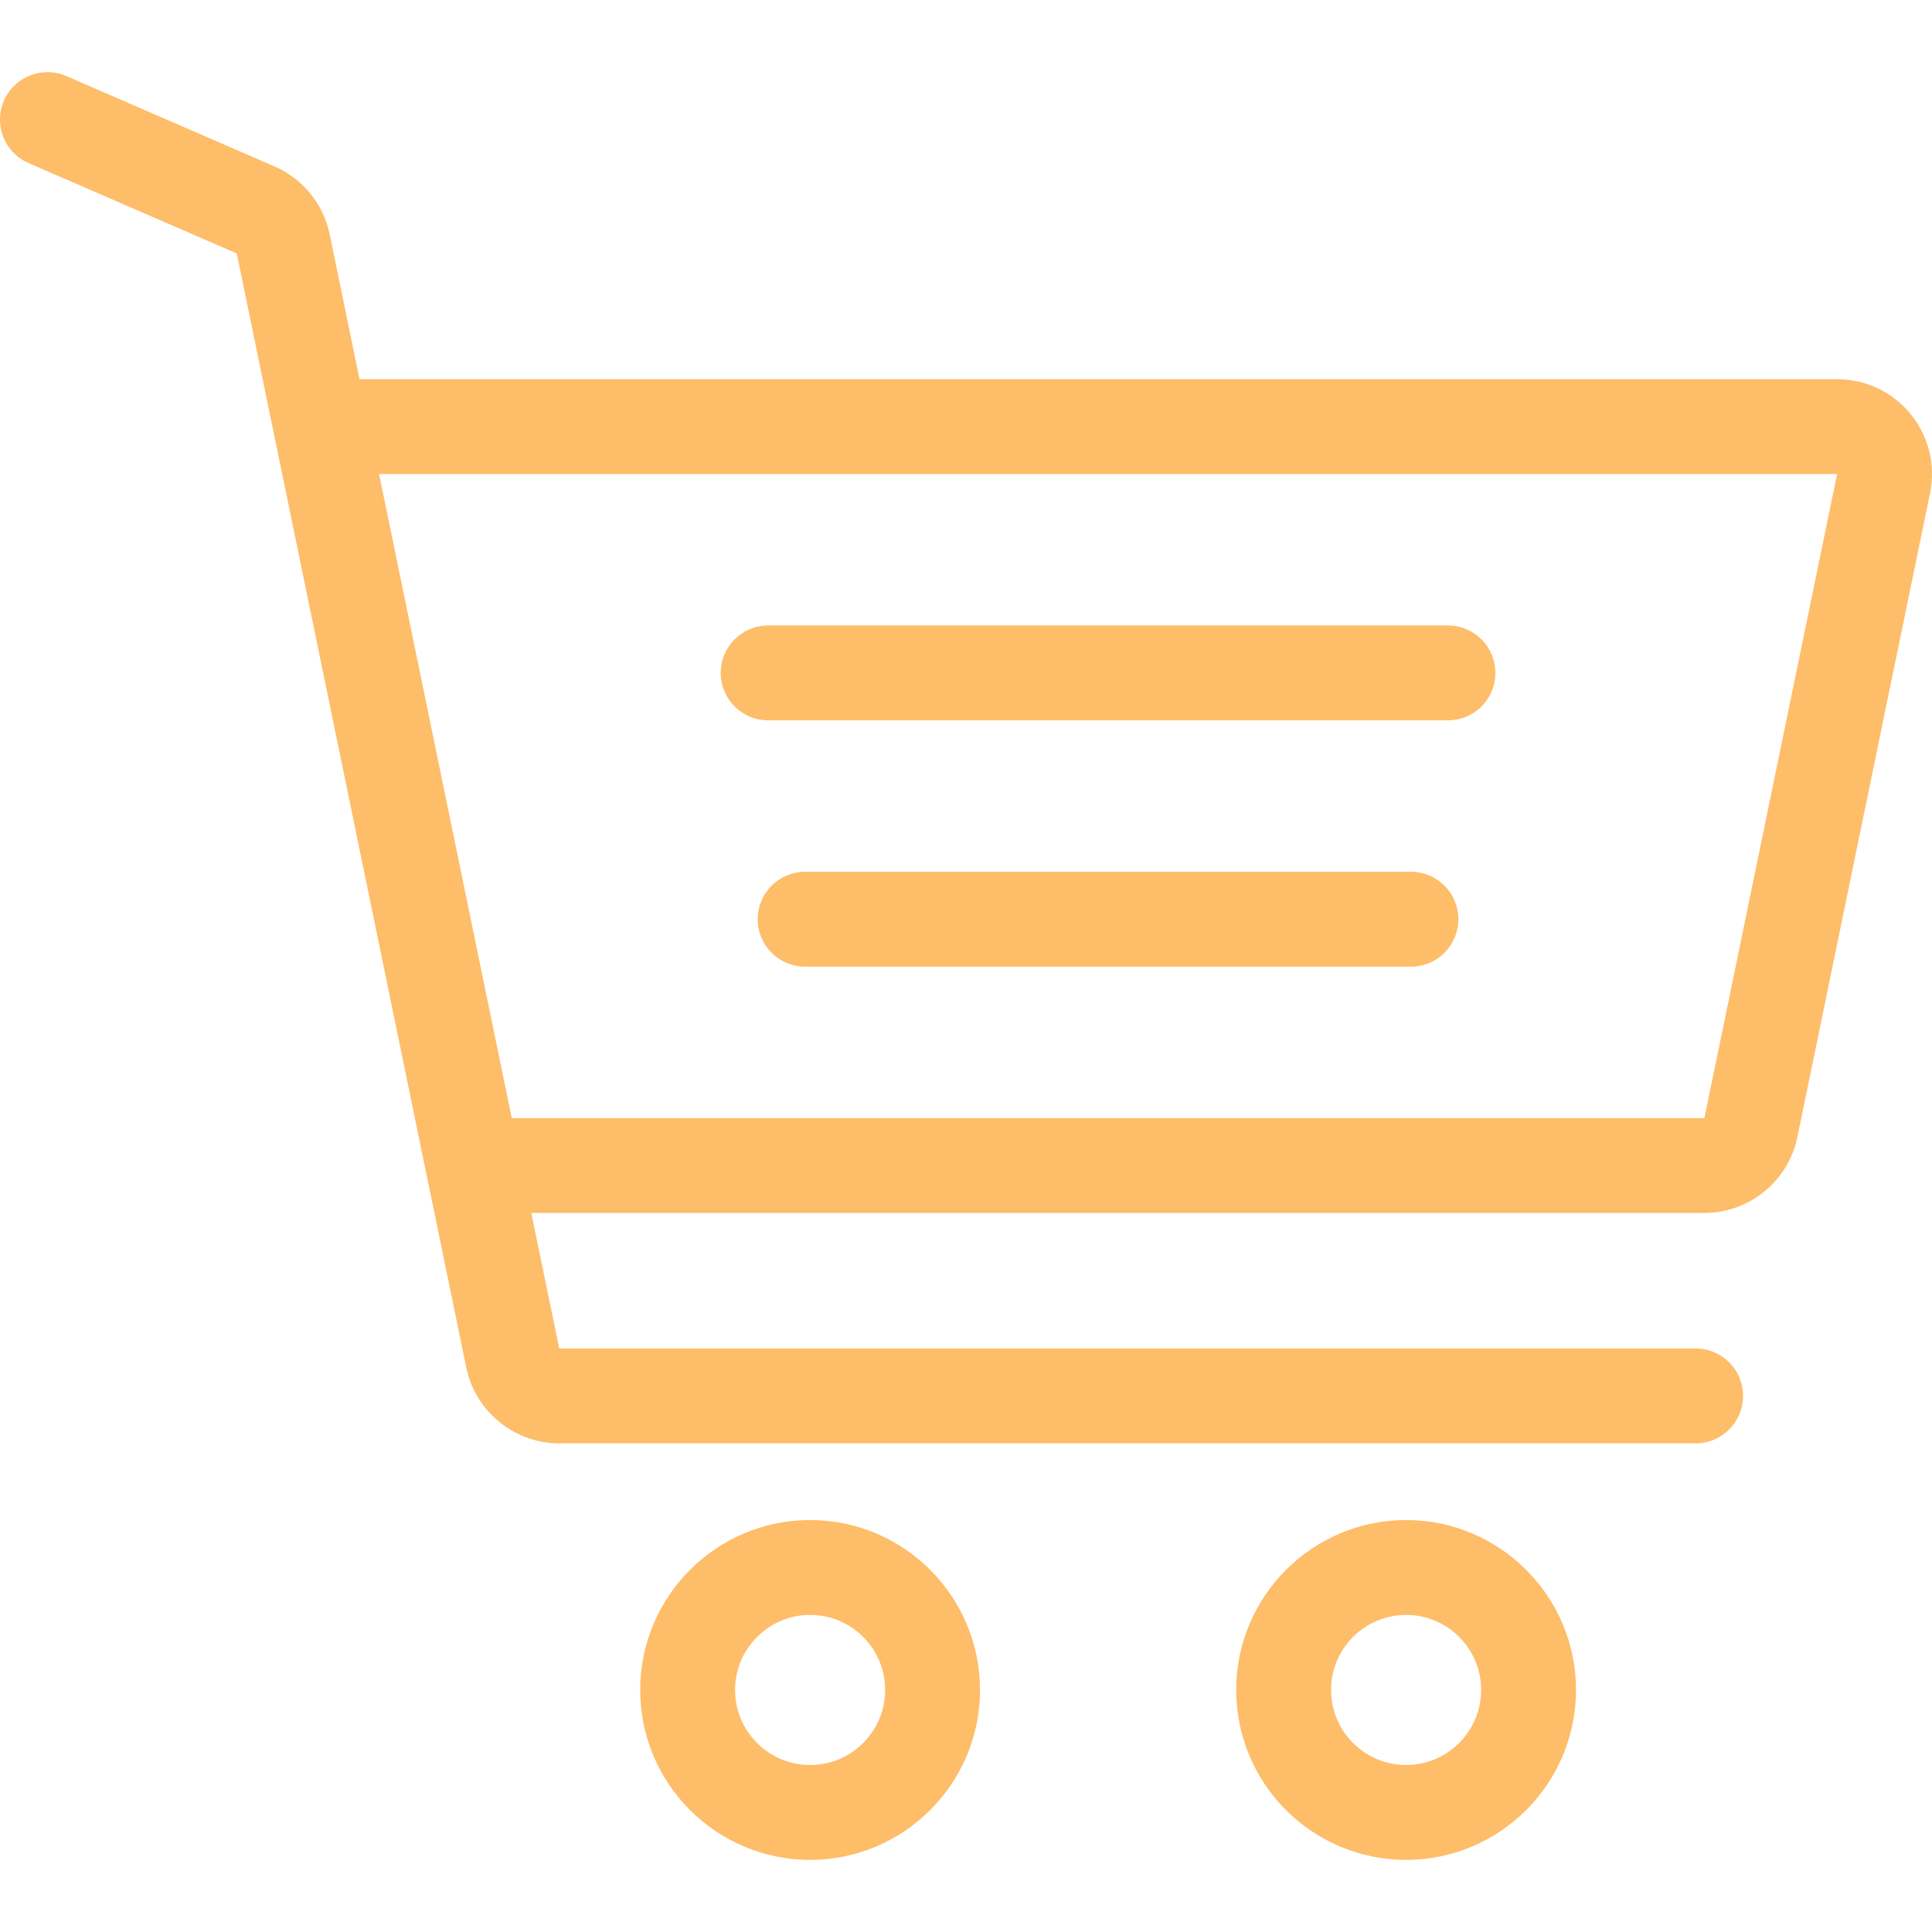
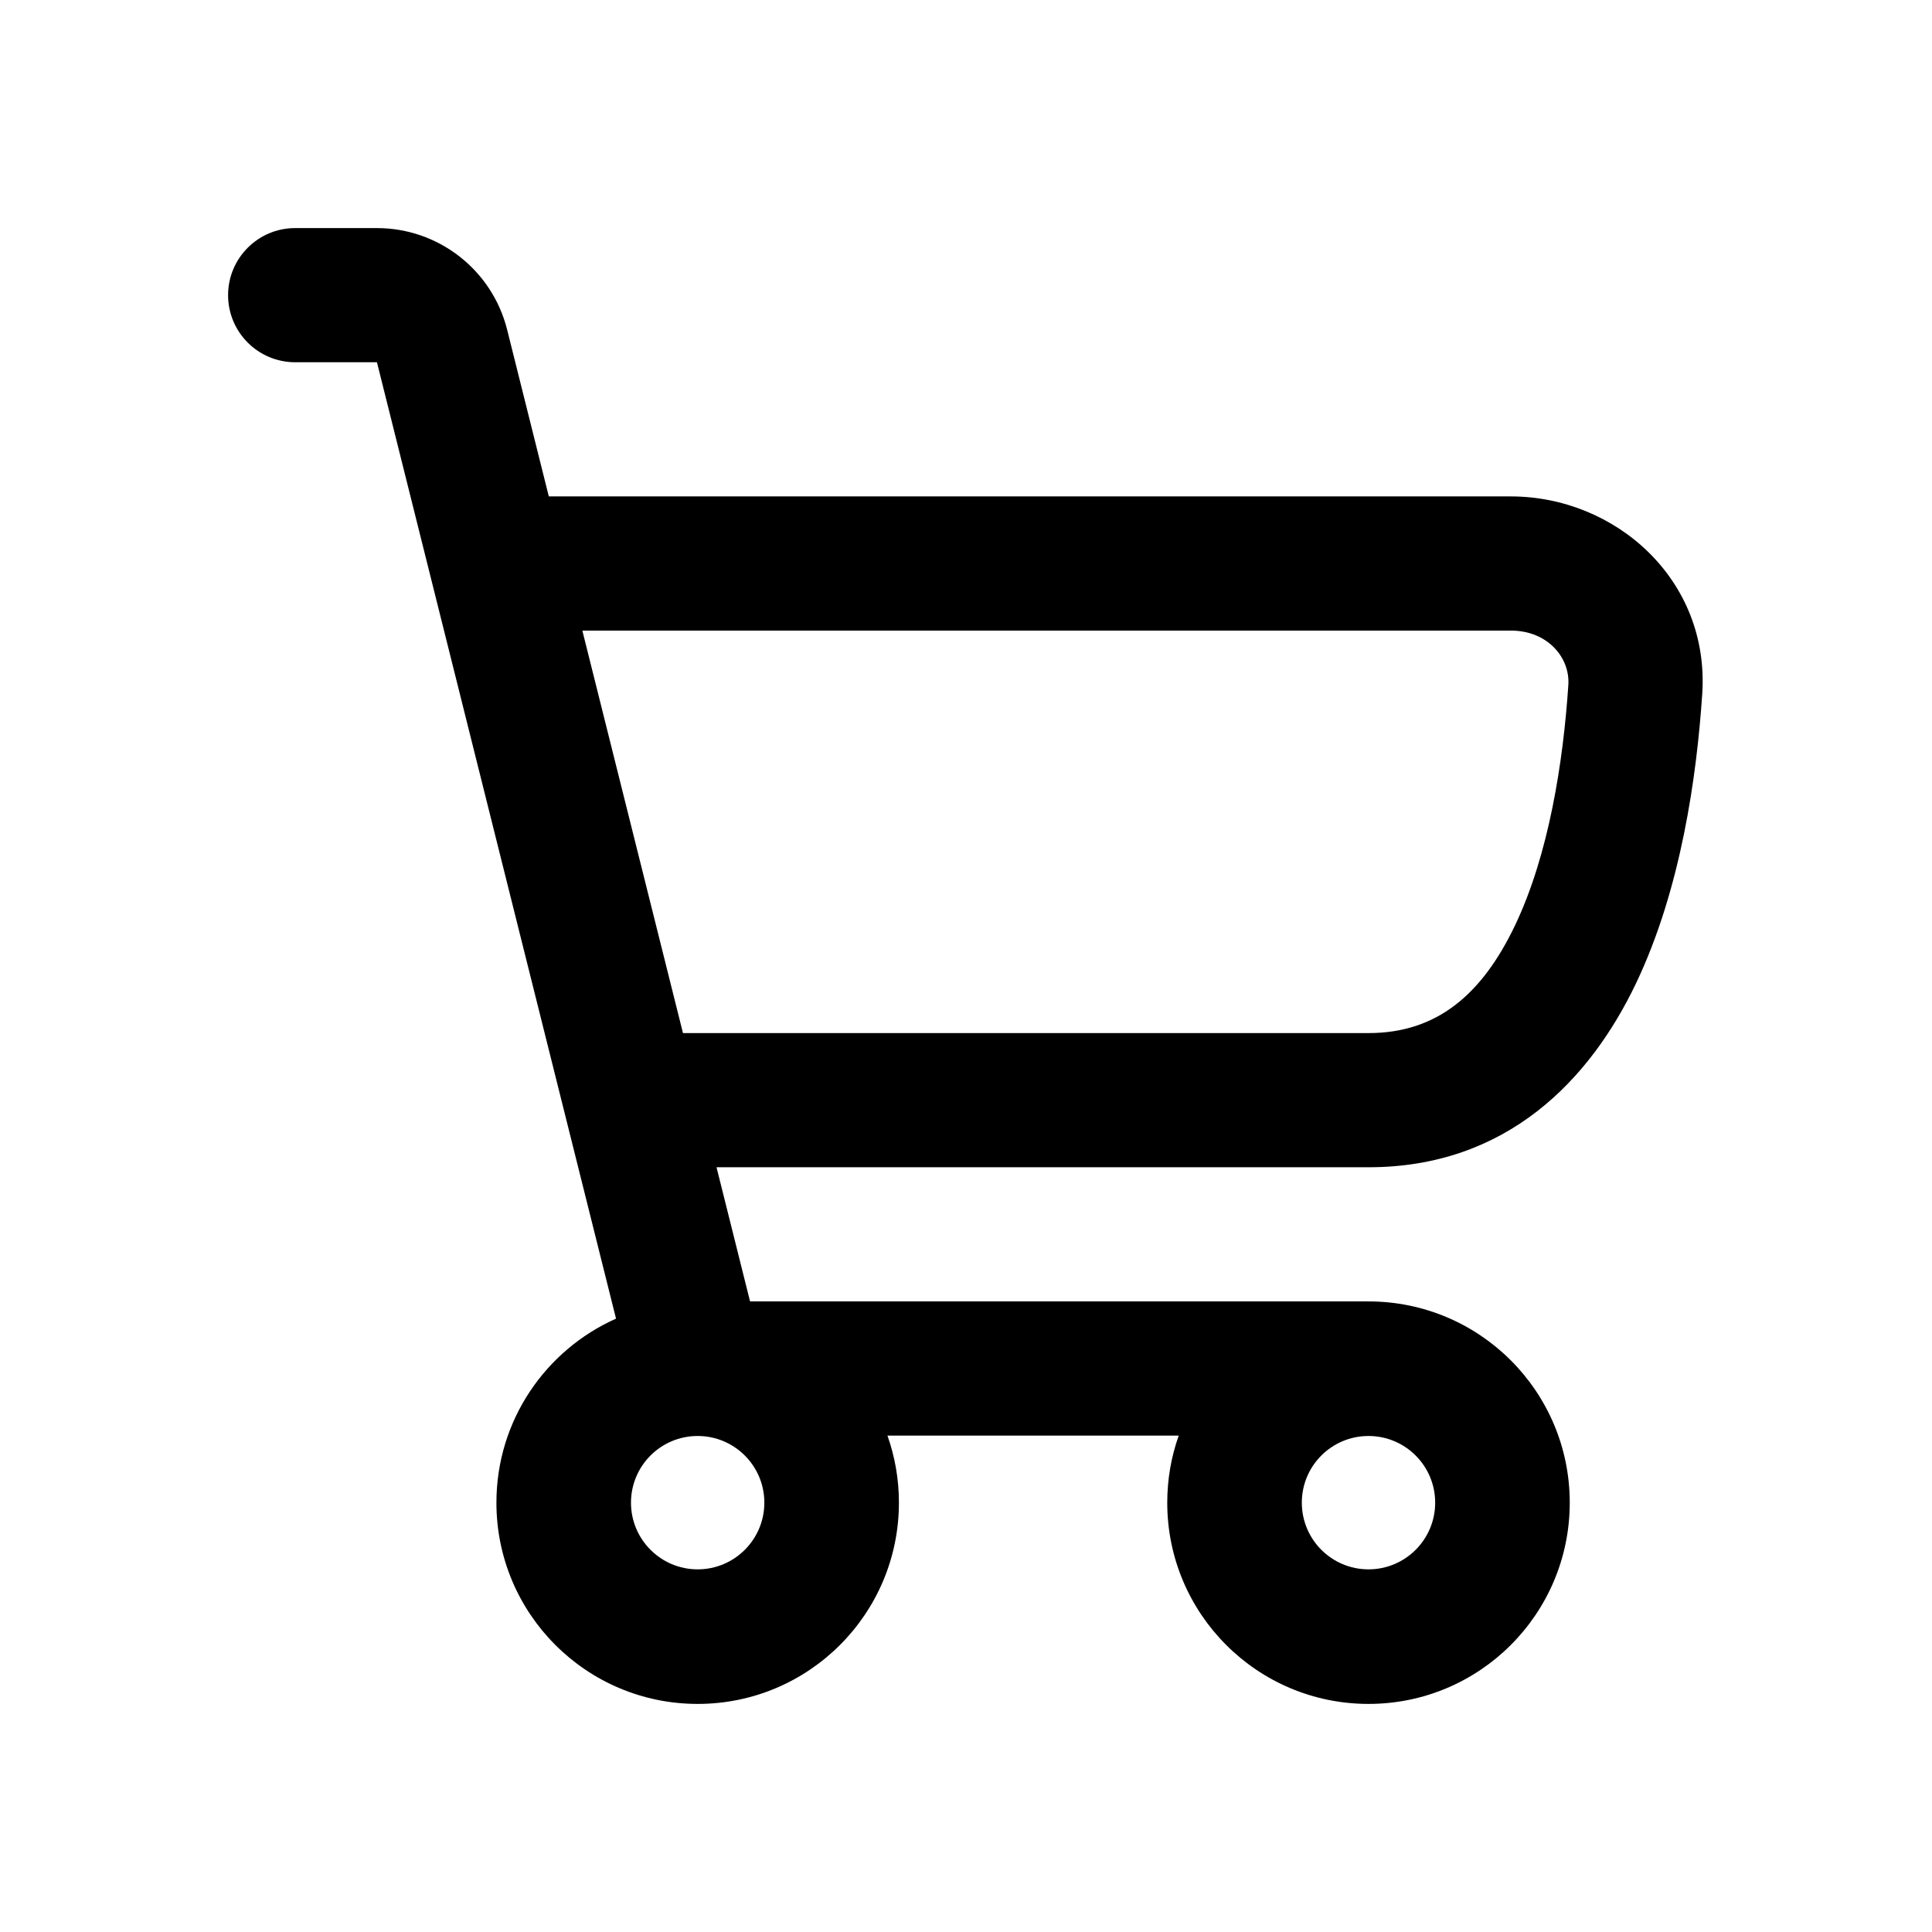
- <svg xmlns="http://www.w3.org/2000/svg" id="Capa_1" height="35px" width="35px" fill="#febd69" version="1.1" x="0px" y="0px" viewBox="0 0 511.999 511.999" style="enable-background:new 0 0 511.999 511.999;" xml:space="preserve">
-   <g>
-     <g>
-       <path d="M214.685,402.828c-24.829,0-45.029,20.2-45.029,45.029c0,24.829,20.2,45.029,45.029,45.029s45.029-20.2,45.029-45.029    C259.713,423.028,239.513,402.828,214.685,402.828z M214.685,467.742c-10.966,0-19.887-8.922-19.887-19.887    c0-10.966,8.922-19.887,19.887-19.887s19.887,8.922,19.887,19.887C234.572,458.822,225.65,467.742,214.685,467.742z" />
-     </g>
+ <svg xmlns="http://www.w3.org/2000/svg" width="64px" height="64px" viewBox="-2.4 -2.4 28.80 28.80" fill="none">
+   <g id="SVGRepo_bgCarrier" stroke-width="0" />
+   <g id="SVGRepo_tracerCarrier" stroke-linecap="round" stroke-linejoin="round" stroke="#CCCCCC" stroke-width="0.816" />
+   <g id="SVGRepo_iconCarrier">
+     <path fill-rule="evenodd" clip-rule="evenodd" d="M2 1C1.448 1 1 1.448 1 2C1 2.552 1.448 3 2 3H3.219L6.783 17.257C5.733 17.724 5 18.776 5 20C5 21.657 6.343 23 8 23C9.657 23 11 21.657 11 20C11 19.649 10.94 19.313 10.829 19H15.171C15.06 19.313 15 19.649 15 20C15 21.657 16.343 23 18 23C19.657 23 21 21.657 21 20C21 18.343 19.657 17 18 17H8.781L8.281 15H18C20.064 15 21.302 13.696 21.989 12.256C22.66 10.849 22.893 9.167 22.975 7.944C23.088 6.24 21.68 5 20.121 5H5.781L5.16 2.515C4.937 1.625 4.137 1 3.219 1H2ZM18 13H7.781L6.281 7H20.121C20.674 7 21.006 7.407 20.979 7.811C20.903 8.952 20.691 10.332 20.184 11.395C19.692 12.425 19.02 13 18 13ZM18 20.994C17.451 20.994 17.006 20.549 17.006 20C17.006 19.451 17.451 19.006 18 19.006C18.549 19.006 18.994 19.451 18.994 20C18.994 20.549 18.549 20.994 18 20.994ZM7.006 20C7.006 20.549 7.451 20.994 8 20.994C8.549 20.994 8.994 20.549 8.994 20C8.994 19.451 8.549 19.006 8 19.006C7.451 19.006 7.006 19.451 7.006 20Z" fill="#000000" />
  </g>
-   <g>
-     <g>
-       <path d="M372.63,402.828c-24.829,0-45.029,20.2-45.029,45.029c0,24.829,20.2,45.029,45.029,45.029s45.029-20.2,45.029-45.029    C417.658,423.028,397.458,402.828,372.63,402.828z M372.63,467.742c-10.966,0-19.887-8.922-19.887-19.887    c0-10.966,8.922-19.887,19.887-19.887c10.966,0,19.887,8.922,19.887,19.887C392.517,458.822,383.595,467.742,372.63,467.742z" />
-     </g>
-   </g>
-   <g>
-     <g>
-       <path d="M383.716,165.755H203.567c-6.943,0-12.571,5.628-12.571,12.571c0,6.943,5.629,12.571,12.571,12.571h180.149    c6.943,0,12.571-5.628,12.571-12.571C396.287,171.382,390.659,165.755,383.716,165.755z" />
-     </g>
-   </g>
-   <g>
-     <g>
-       <path d="M373.911,231.035H213.373c-6.943,0-12.571,5.628-12.571,12.571s5.628,12.571,12.571,12.571h160.537    c6.943,0,12.571-5.628,12.571-12.571C386.481,236.664,380.853,231.035,373.911,231.035z" />
-     </g>
-   </g>
-   <g>
-     <g>
-       <path d="M506.341,109.744c-4.794-5.884-11.898-9.258-19.489-9.258H95.278L87.37,62.097c-1.651-8.008-7.113-14.732-14.614-17.989    l-55.177-23.95c-6.37-2.767-13.773,0.156-16.536,6.524c-2.766,6.37,0.157,13.774,6.524,16.537L62.745,67.17l60.826,295.261    c2.396,11.628,12.752,20.068,24.625,20.068h301.166c6.943,0,12.571-5.628,12.571-12.571c0-6.943-5.628-12.571-12.571-12.571    H148.197l-7.399-35.916H451.69c11.872,0,22.229-8.44,24.624-20.068l35.163-170.675    C513.008,123.266,511.136,115.627,506.341,109.744z M451.69,296.301H135.619l-35.161-170.674l386.393,0.001L451.69,296.301z" />
-     </g>
-   </g>
-   <g>
- </g>
-   <g>
- </g>
-   <g>
- </g>
-   <g>
- </g>
-   <g>
- </g>
-   <g>
- </g>
-   <g>
- </g>
-   <g>
- </g>
-   <g>
- </g>
-   <g>
- </g>
-   <g>
- </g>
-   <g>
- </g>
-   <g>
- </g>
-   <g>
- </g>
-   <g>
- </g>
</svg>
